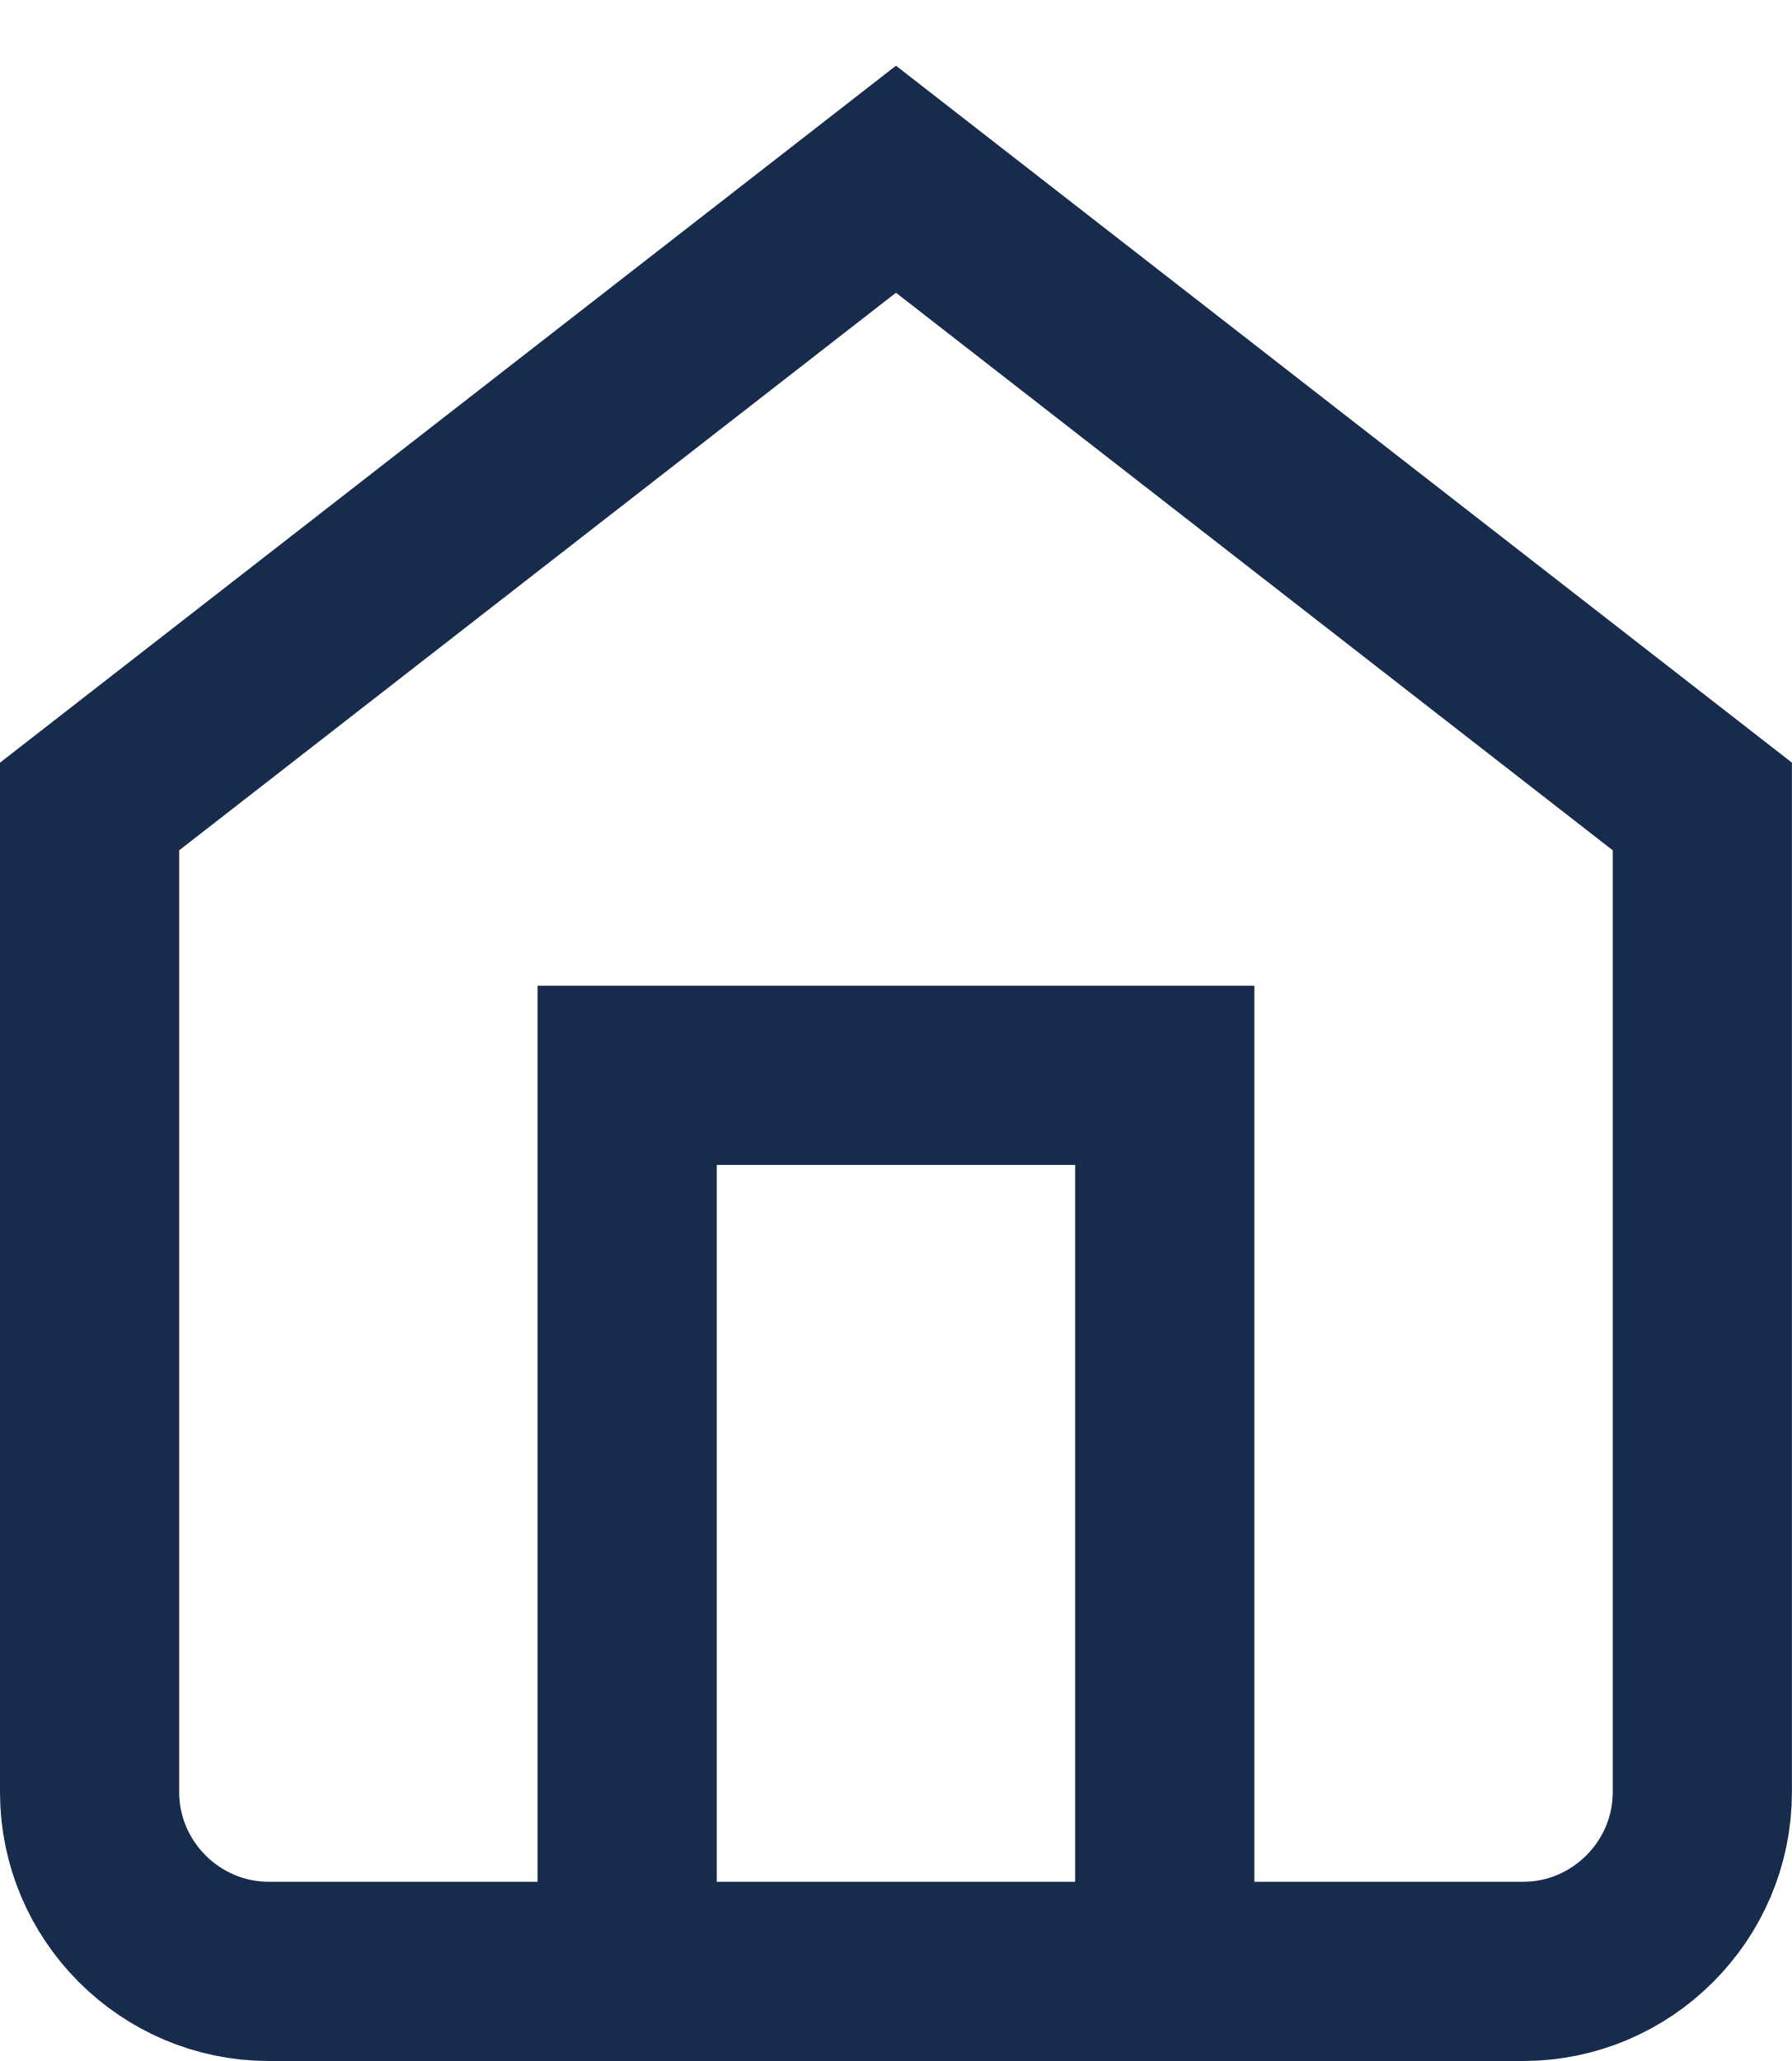
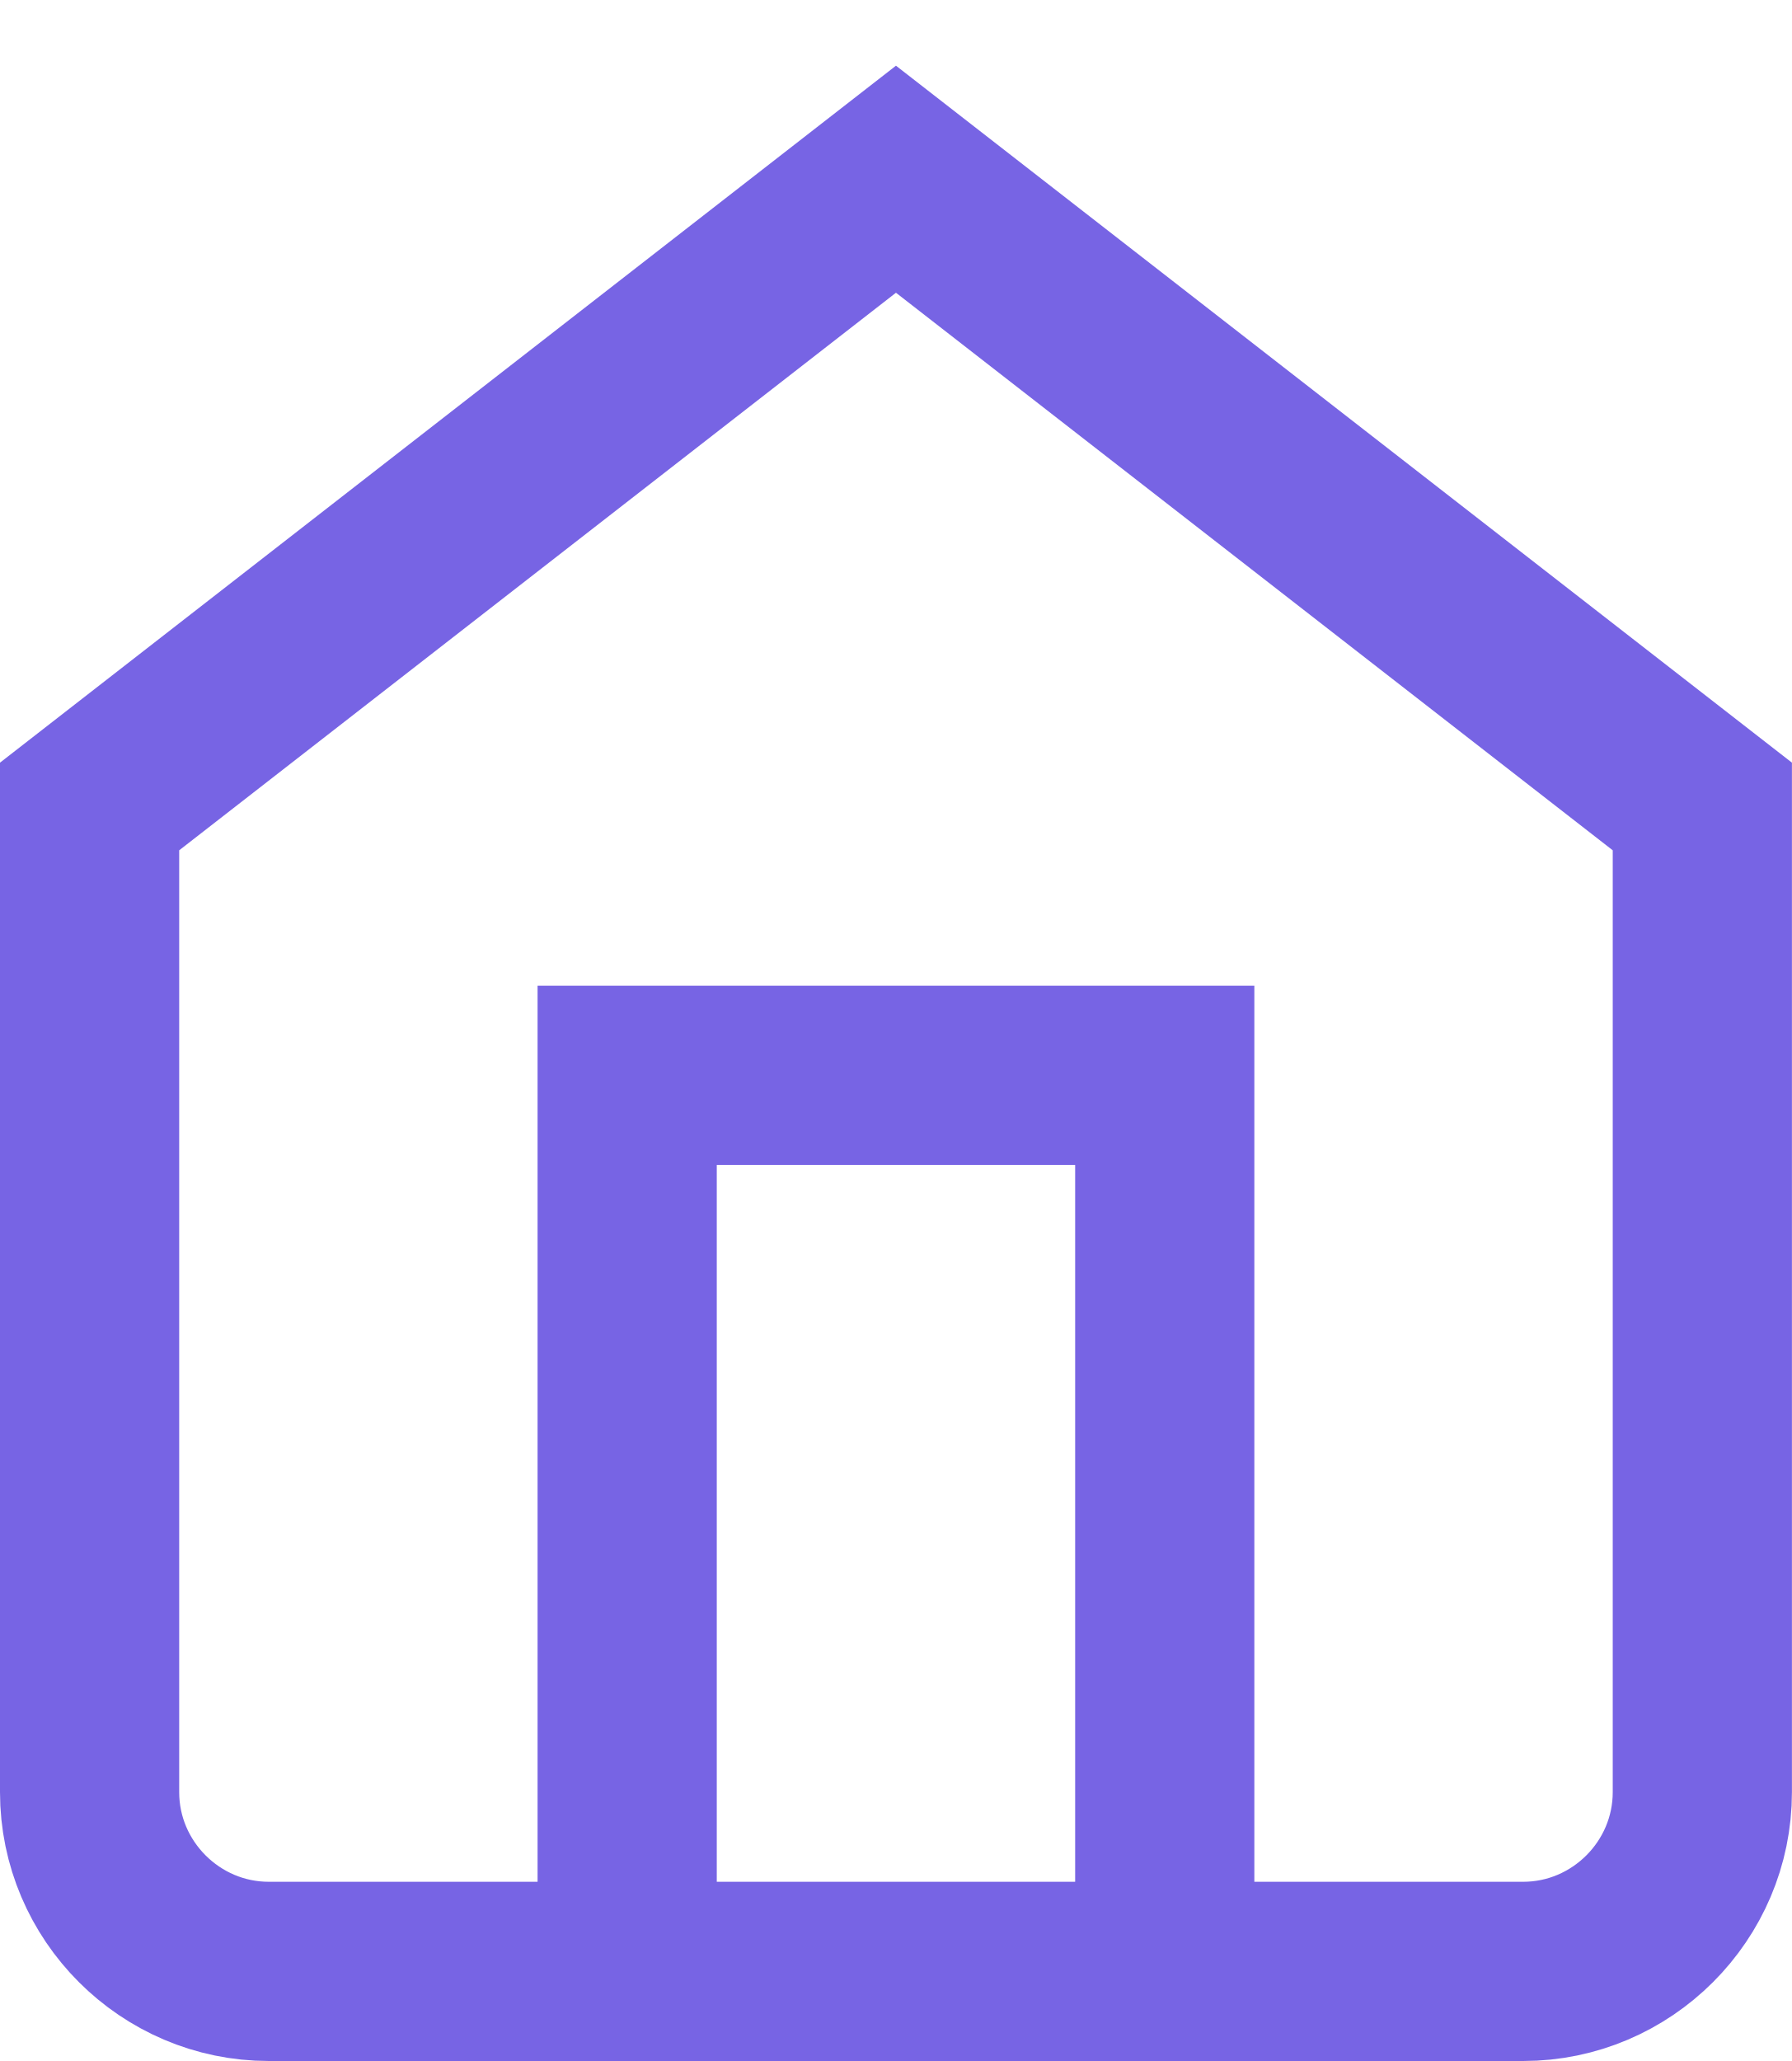
<svg xmlns="http://www.w3.org/2000/svg" width="20" height="23" viewBox="0 0 20 23" fill="none">
-   <path d="M1 9L10 2L19 9V20C19 21.1 18.1 22 17 22H3C1.9 22 1 21.1 1 20V9Z" stroke="#172B4D" stroke-width="2" stroke-linecap="round" />
-   <path d="M7 22V12H13V22" stroke="#172B4D" stroke-width="2" stroke-linecap="round" />
+   <path d="M1 9L10 2L19 9V20C19 21.1 18.1 22 17 22H3C1.9 22 1 21.1 1 20V9Z" stroke="#7764E4" stroke-width="2" stroke-linecap="round" />
+   <path d="M7 22V12H13V22" stroke="#7764E4" stroke-width="2" stroke-linecap="round" />
</svg>
